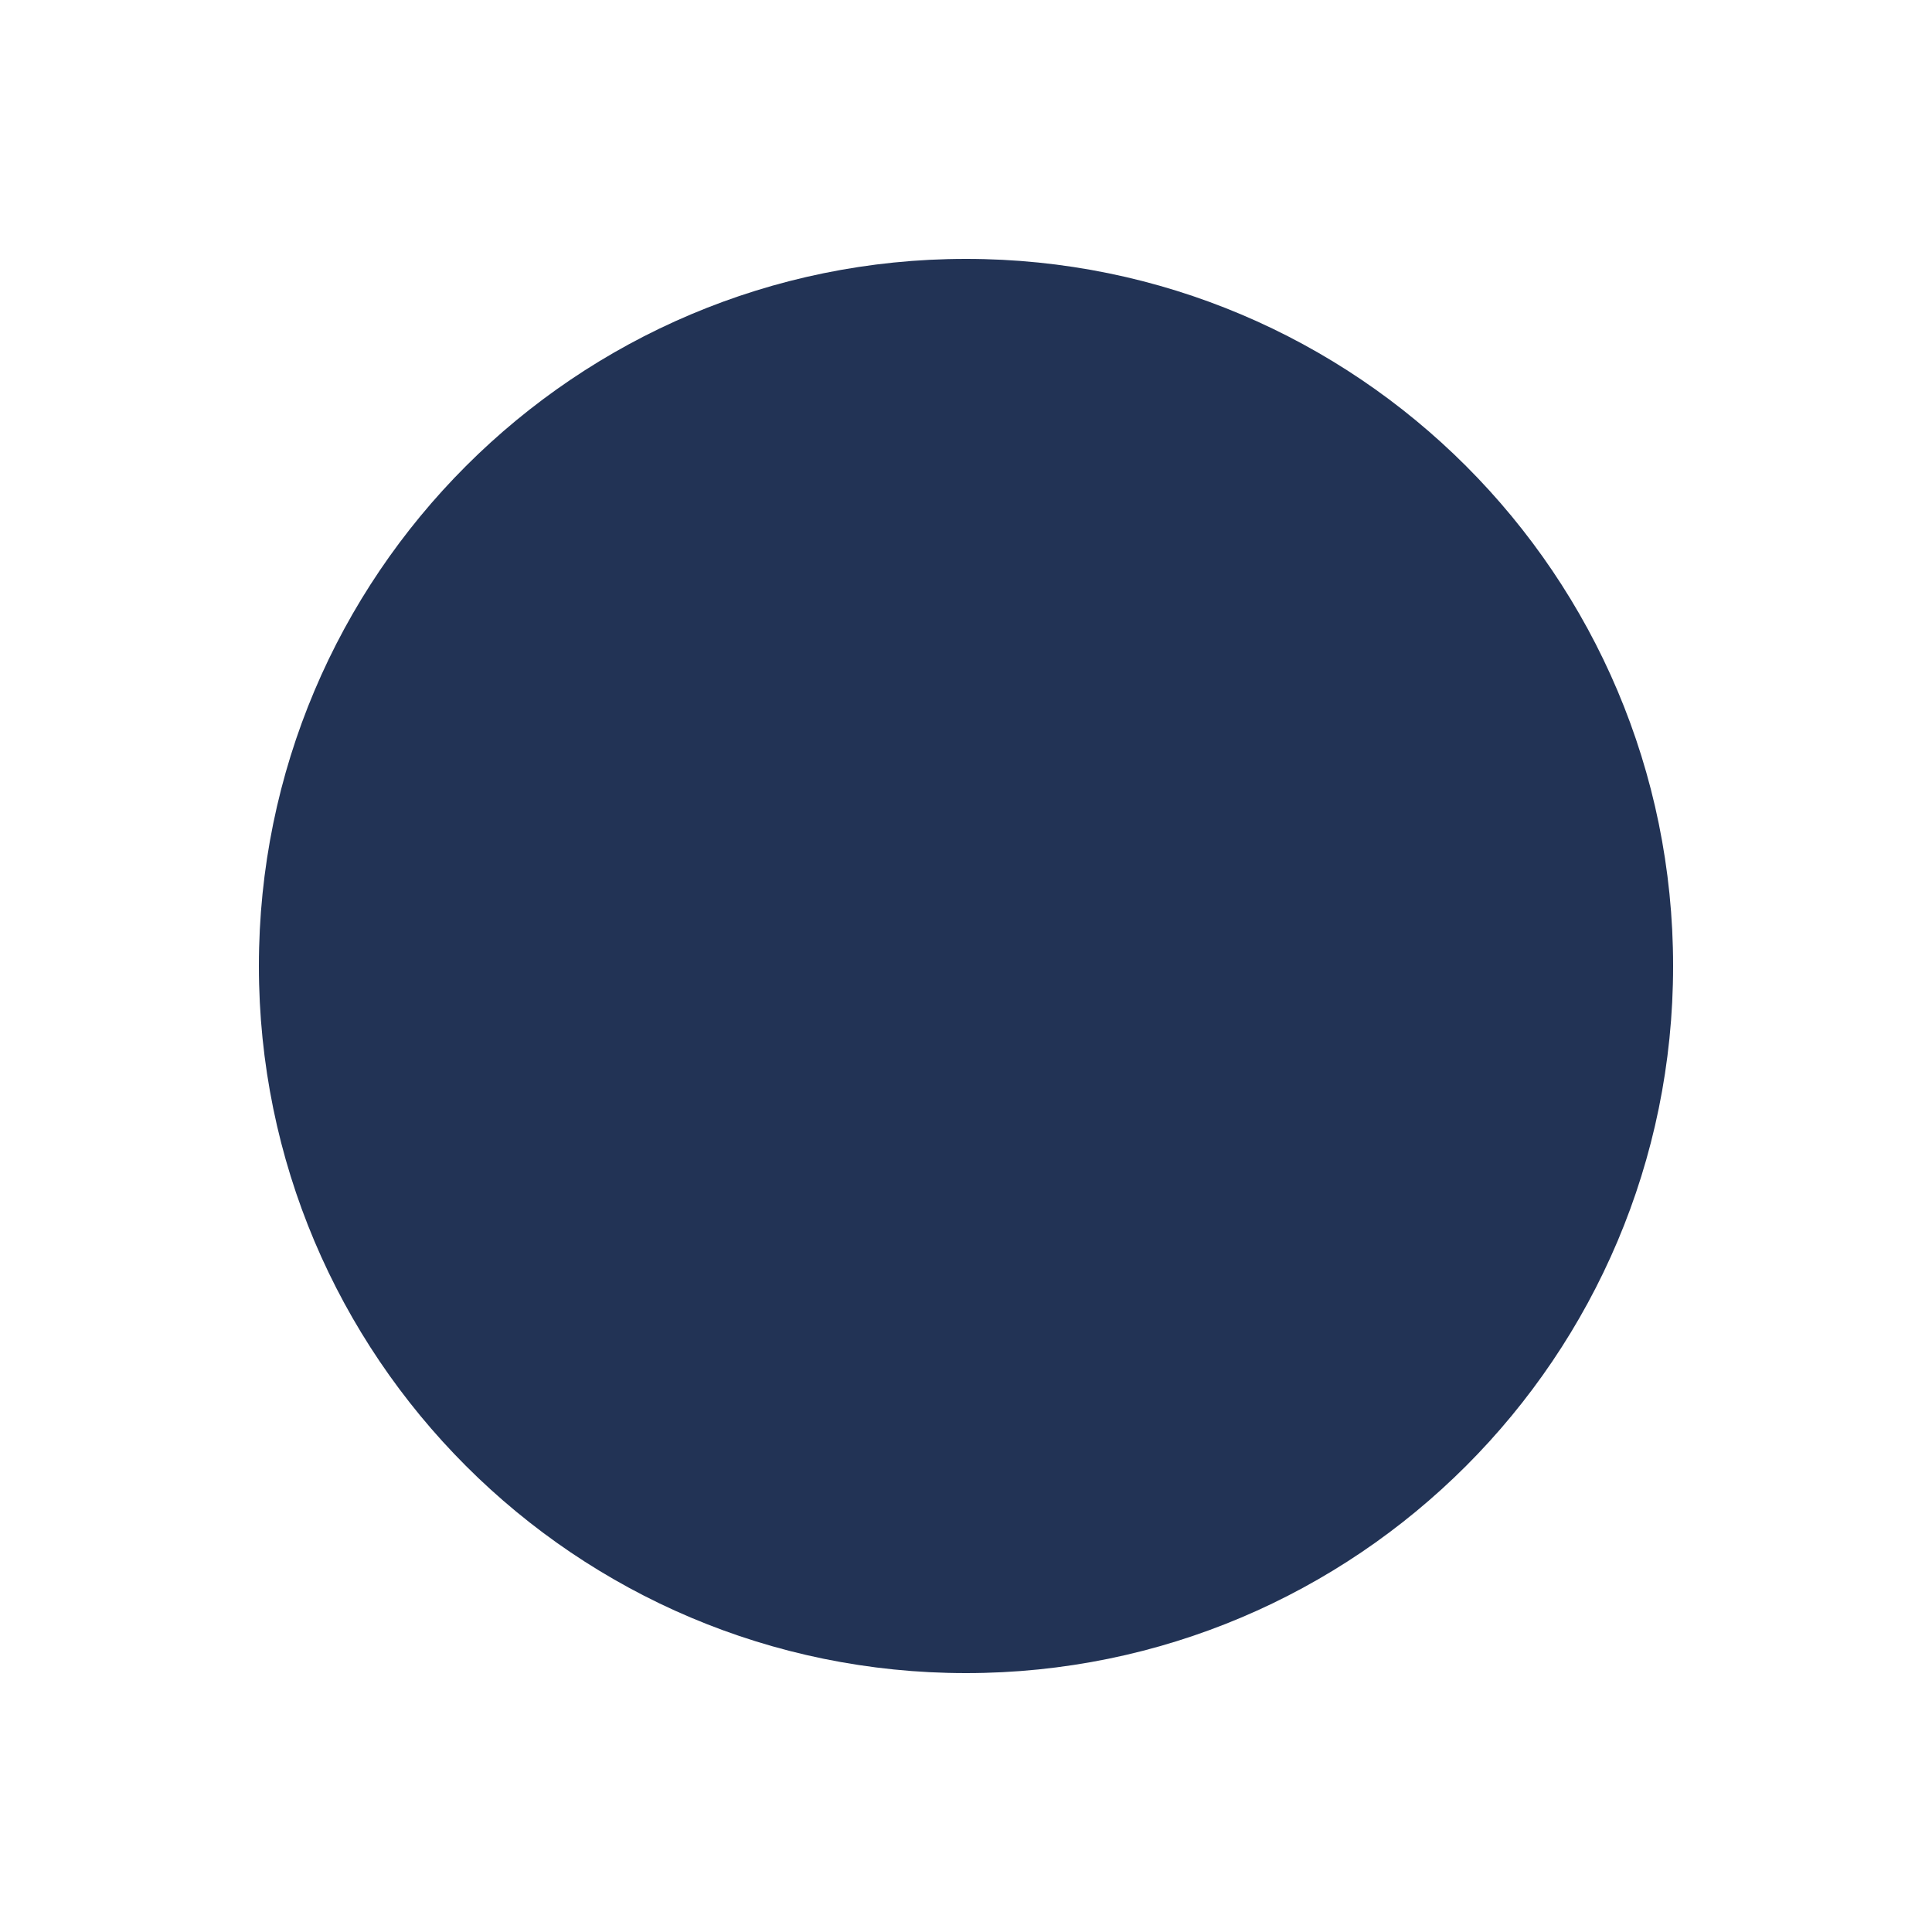
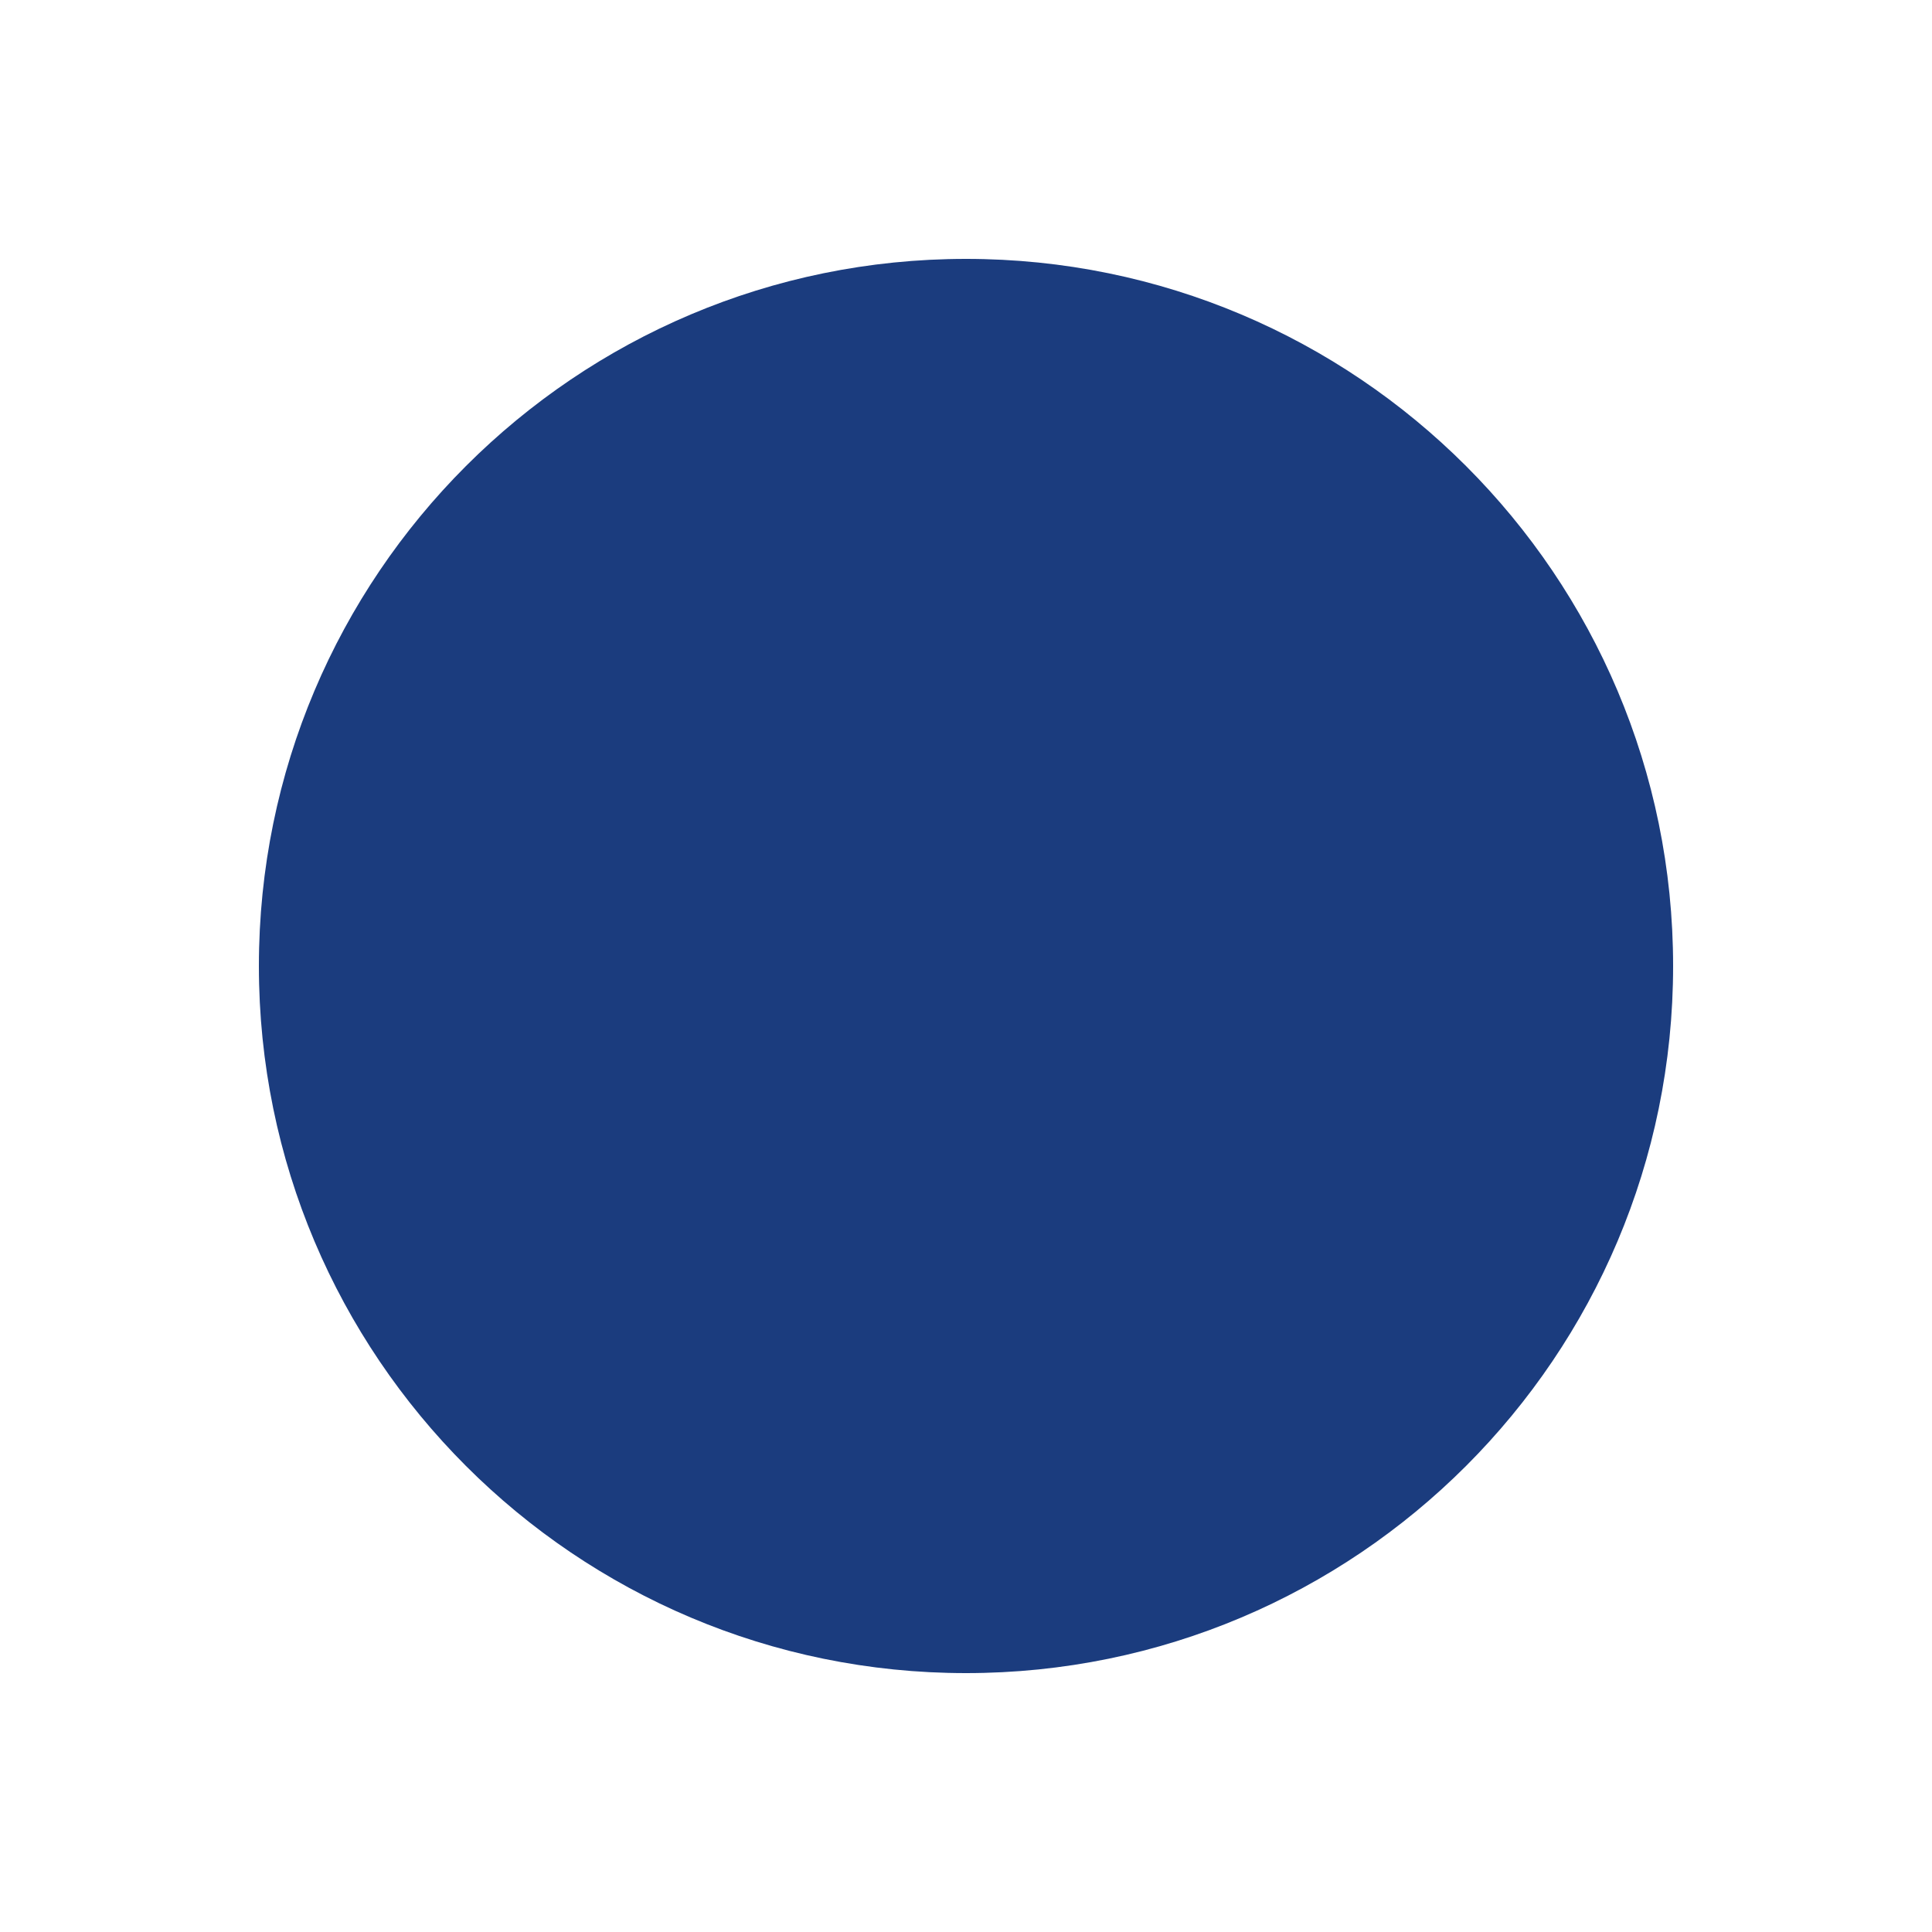
<svg xmlns="http://www.w3.org/2000/svg" version="1.1" id="Layer_1" x="0px" y="0px" viewBox="0 0 500 500" style="enable-background:new 0 0 500 500;" xml:space="preserve">
  <style type="text/css">
- 	.st0{fill:#223355;}
+ 	.st0{fill:#1b3c7e;}
</style>
  <circle class="st0" cx="250" cy="250" r="183" />
</svg>
